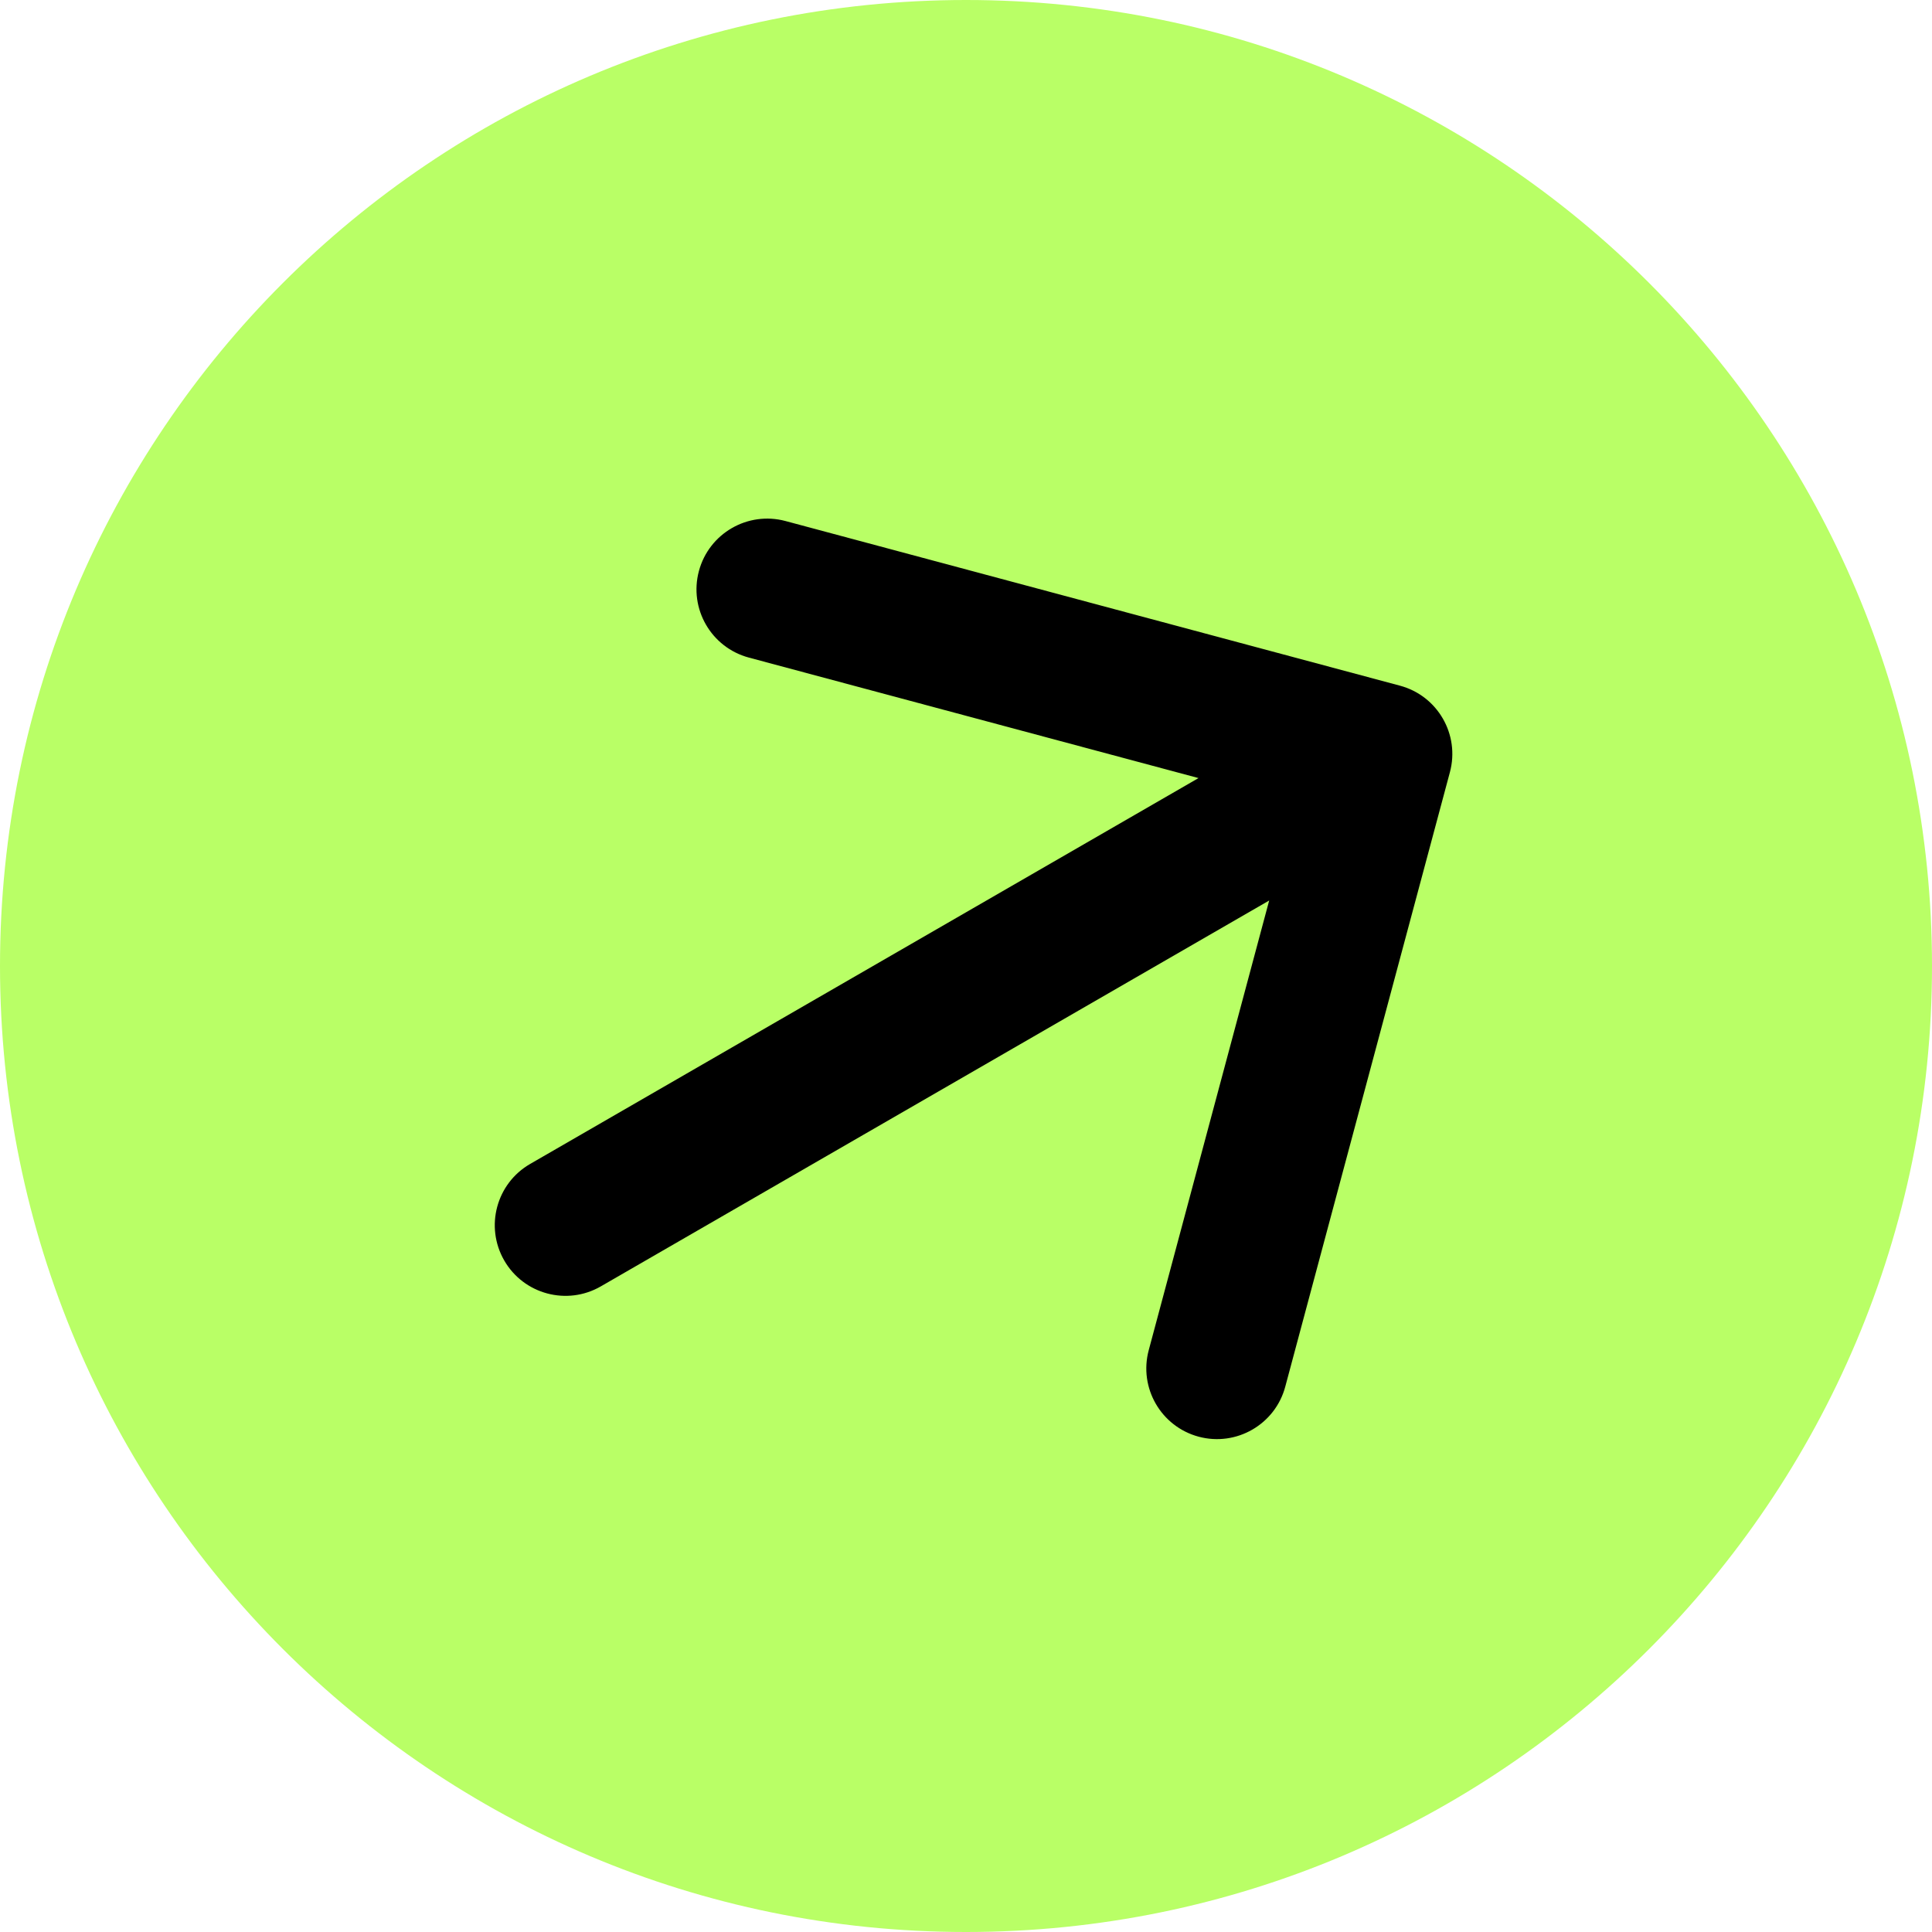
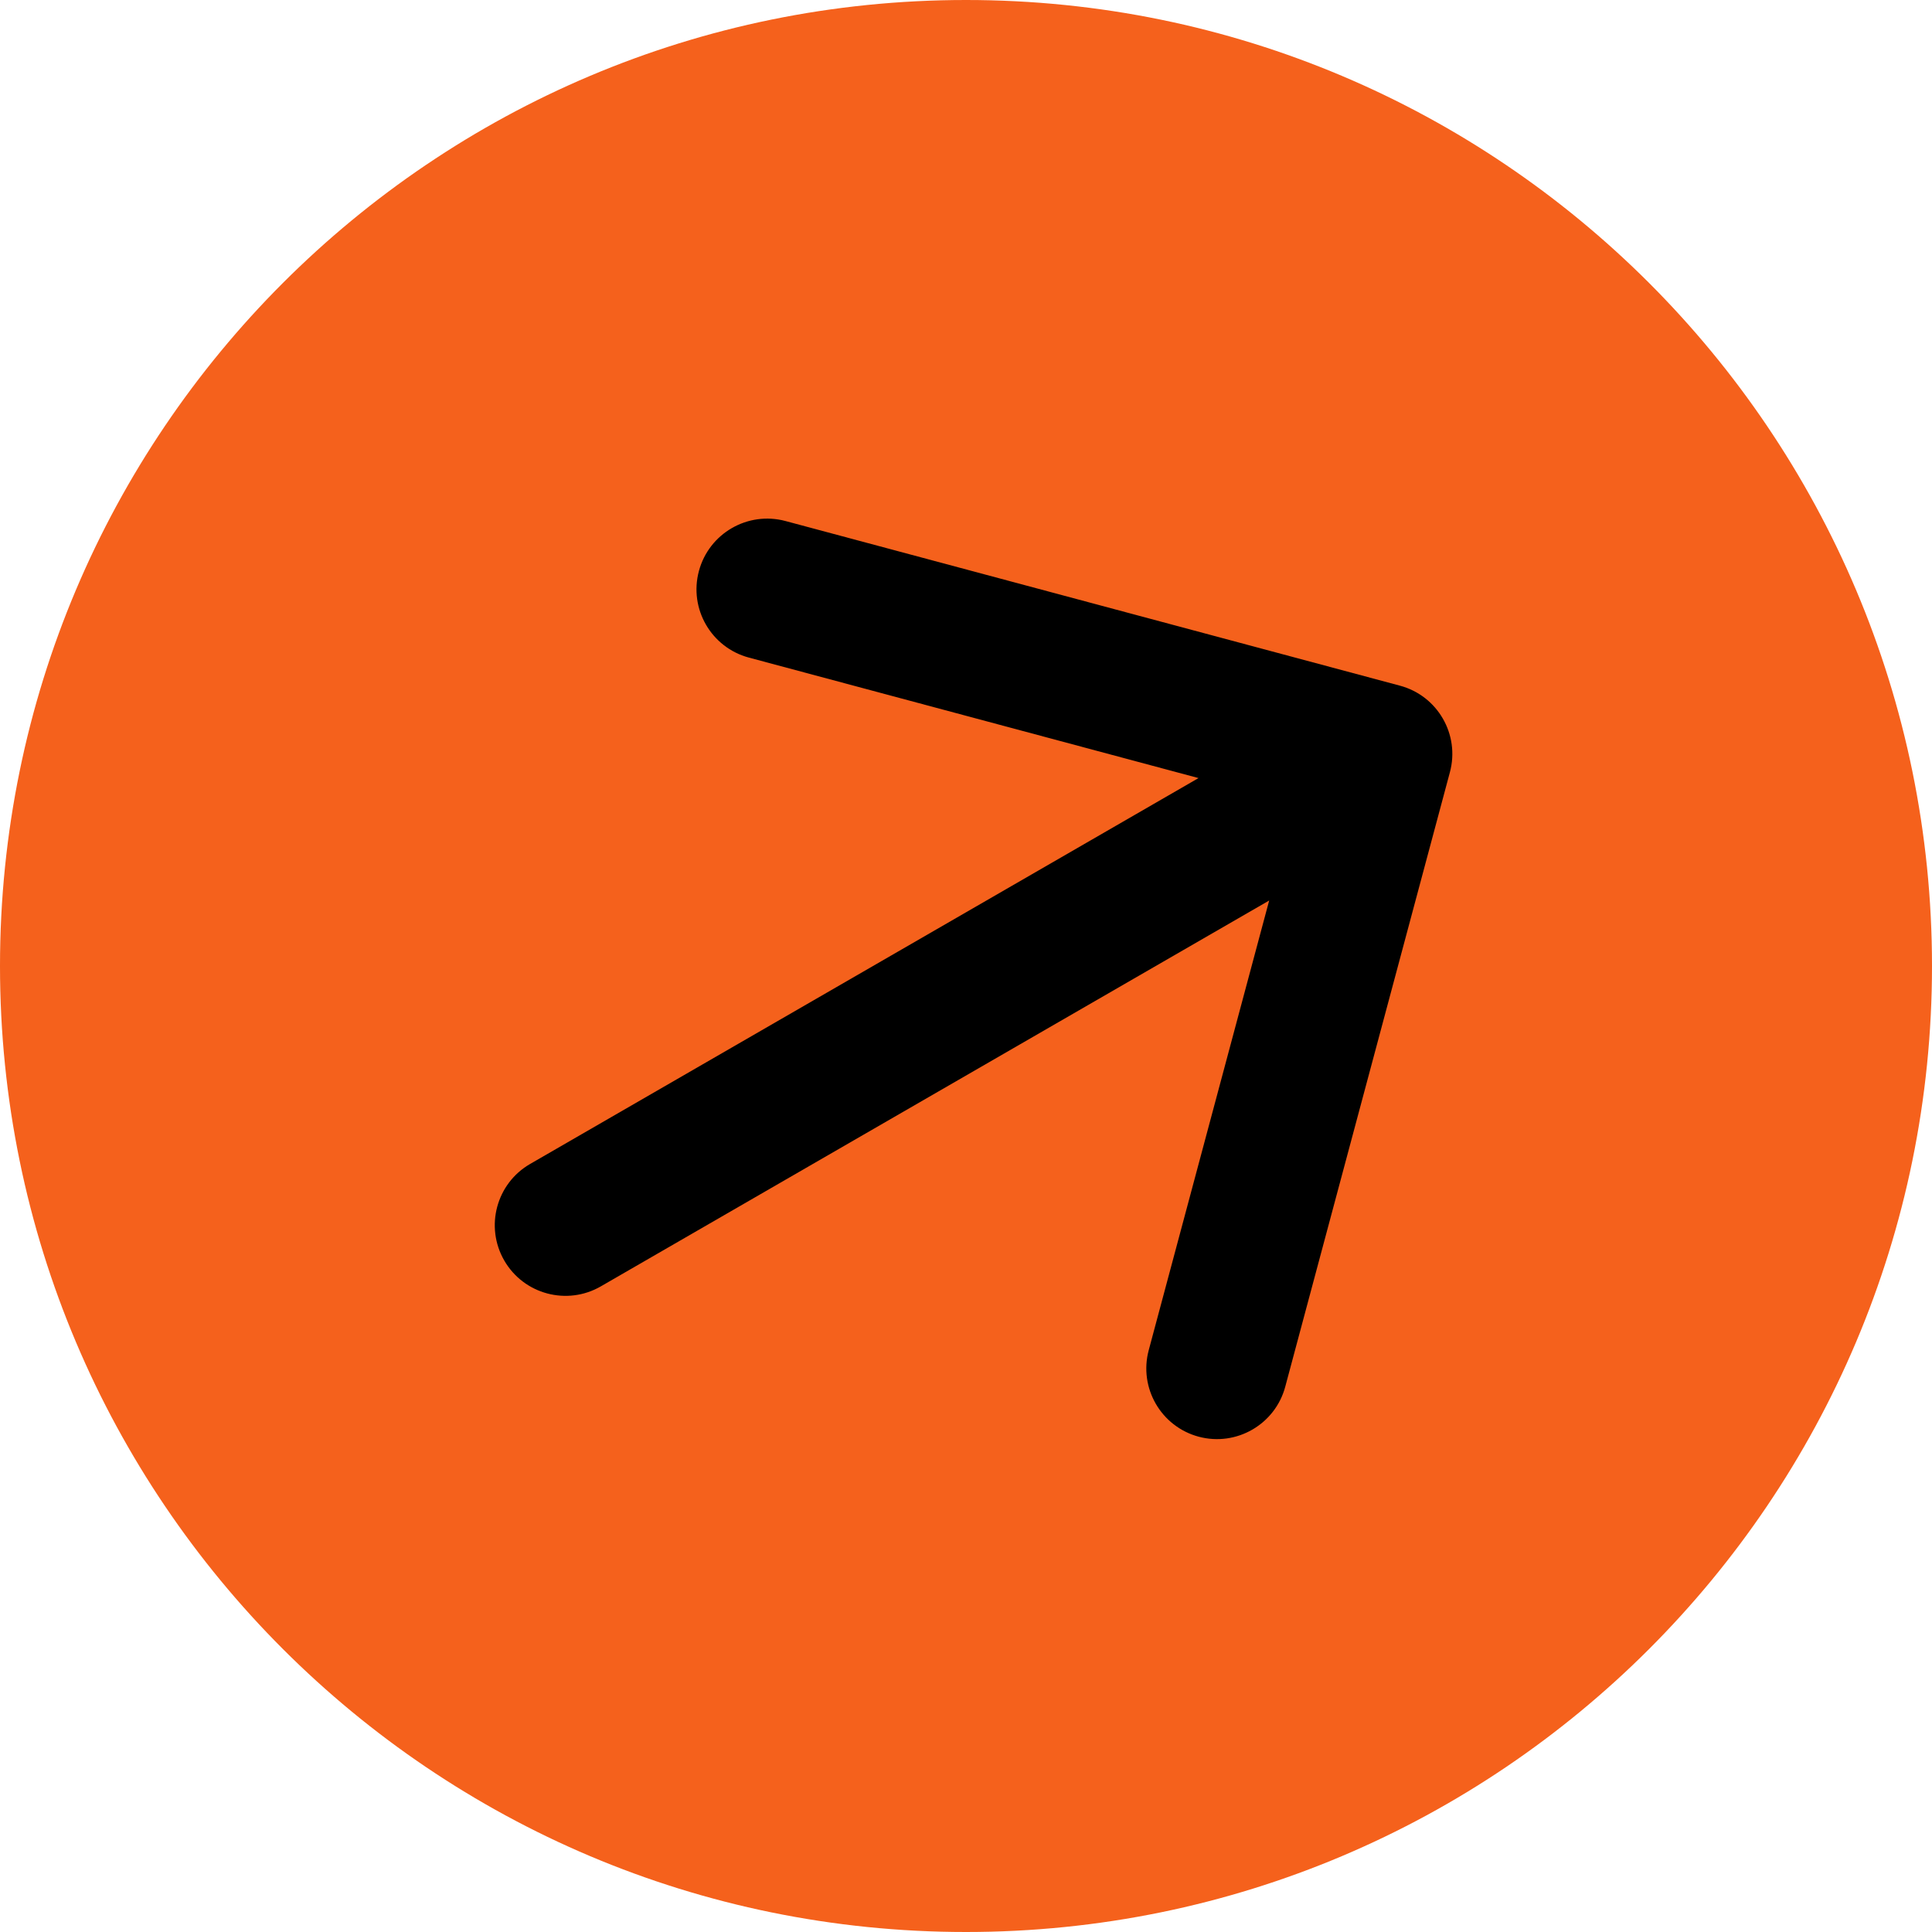
<svg xmlns="http://www.w3.org/2000/svg" width="41" height="41" viewBox="0 0 41 41" fill="none">
-   <circle cx="20.5" cy="20.5" r="20.5" fill="#B9FF66" />
+   <circle cx="20.5" cy="20.5" r="20.5" fill="#f5611c" />
  <path d="M11.25 24.701C10.533 25.115 10.287 26.032 10.701 26.75C11.115 27.467 12.033 27.713 12.75 27.299L11.25 24.701ZM30.769 16.388C30.984 15.588 30.509 14.765 29.709 14.551L16.669 11.057C15.869 10.843 15.046 11.318 14.832 12.118C14.617 12.918 15.092 13.74 15.892 13.955L27.483 17.061L24.378 28.652C24.163 29.452 24.638 30.274 25.438 30.489C26.238 30.703 27.061 30.228 27.275 29.428L30.769 16.388ZM12.75 27.299L30.071 17.299L28.571 14.701L11.25 24.701L12.75 27.299Z" fill="black" />
</svg>
